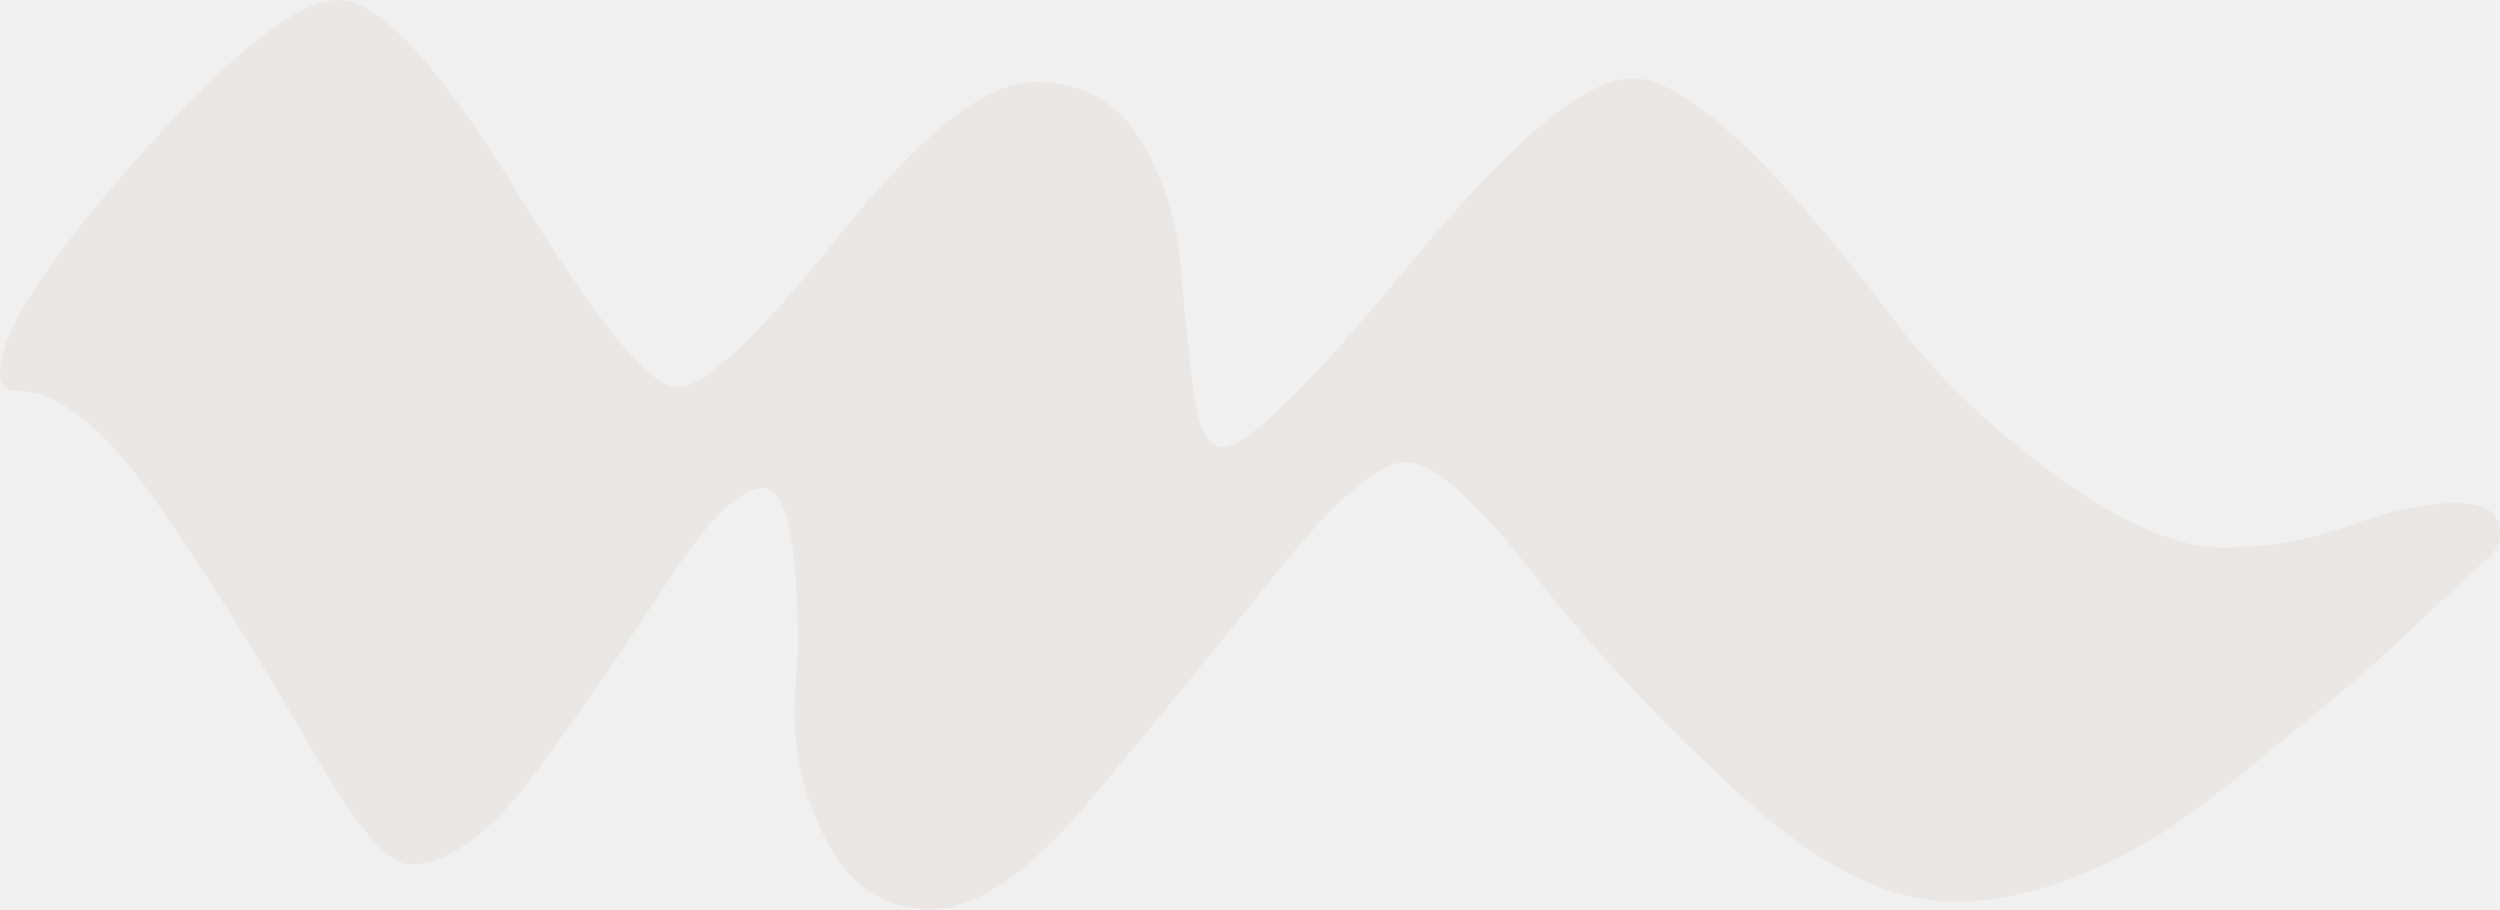
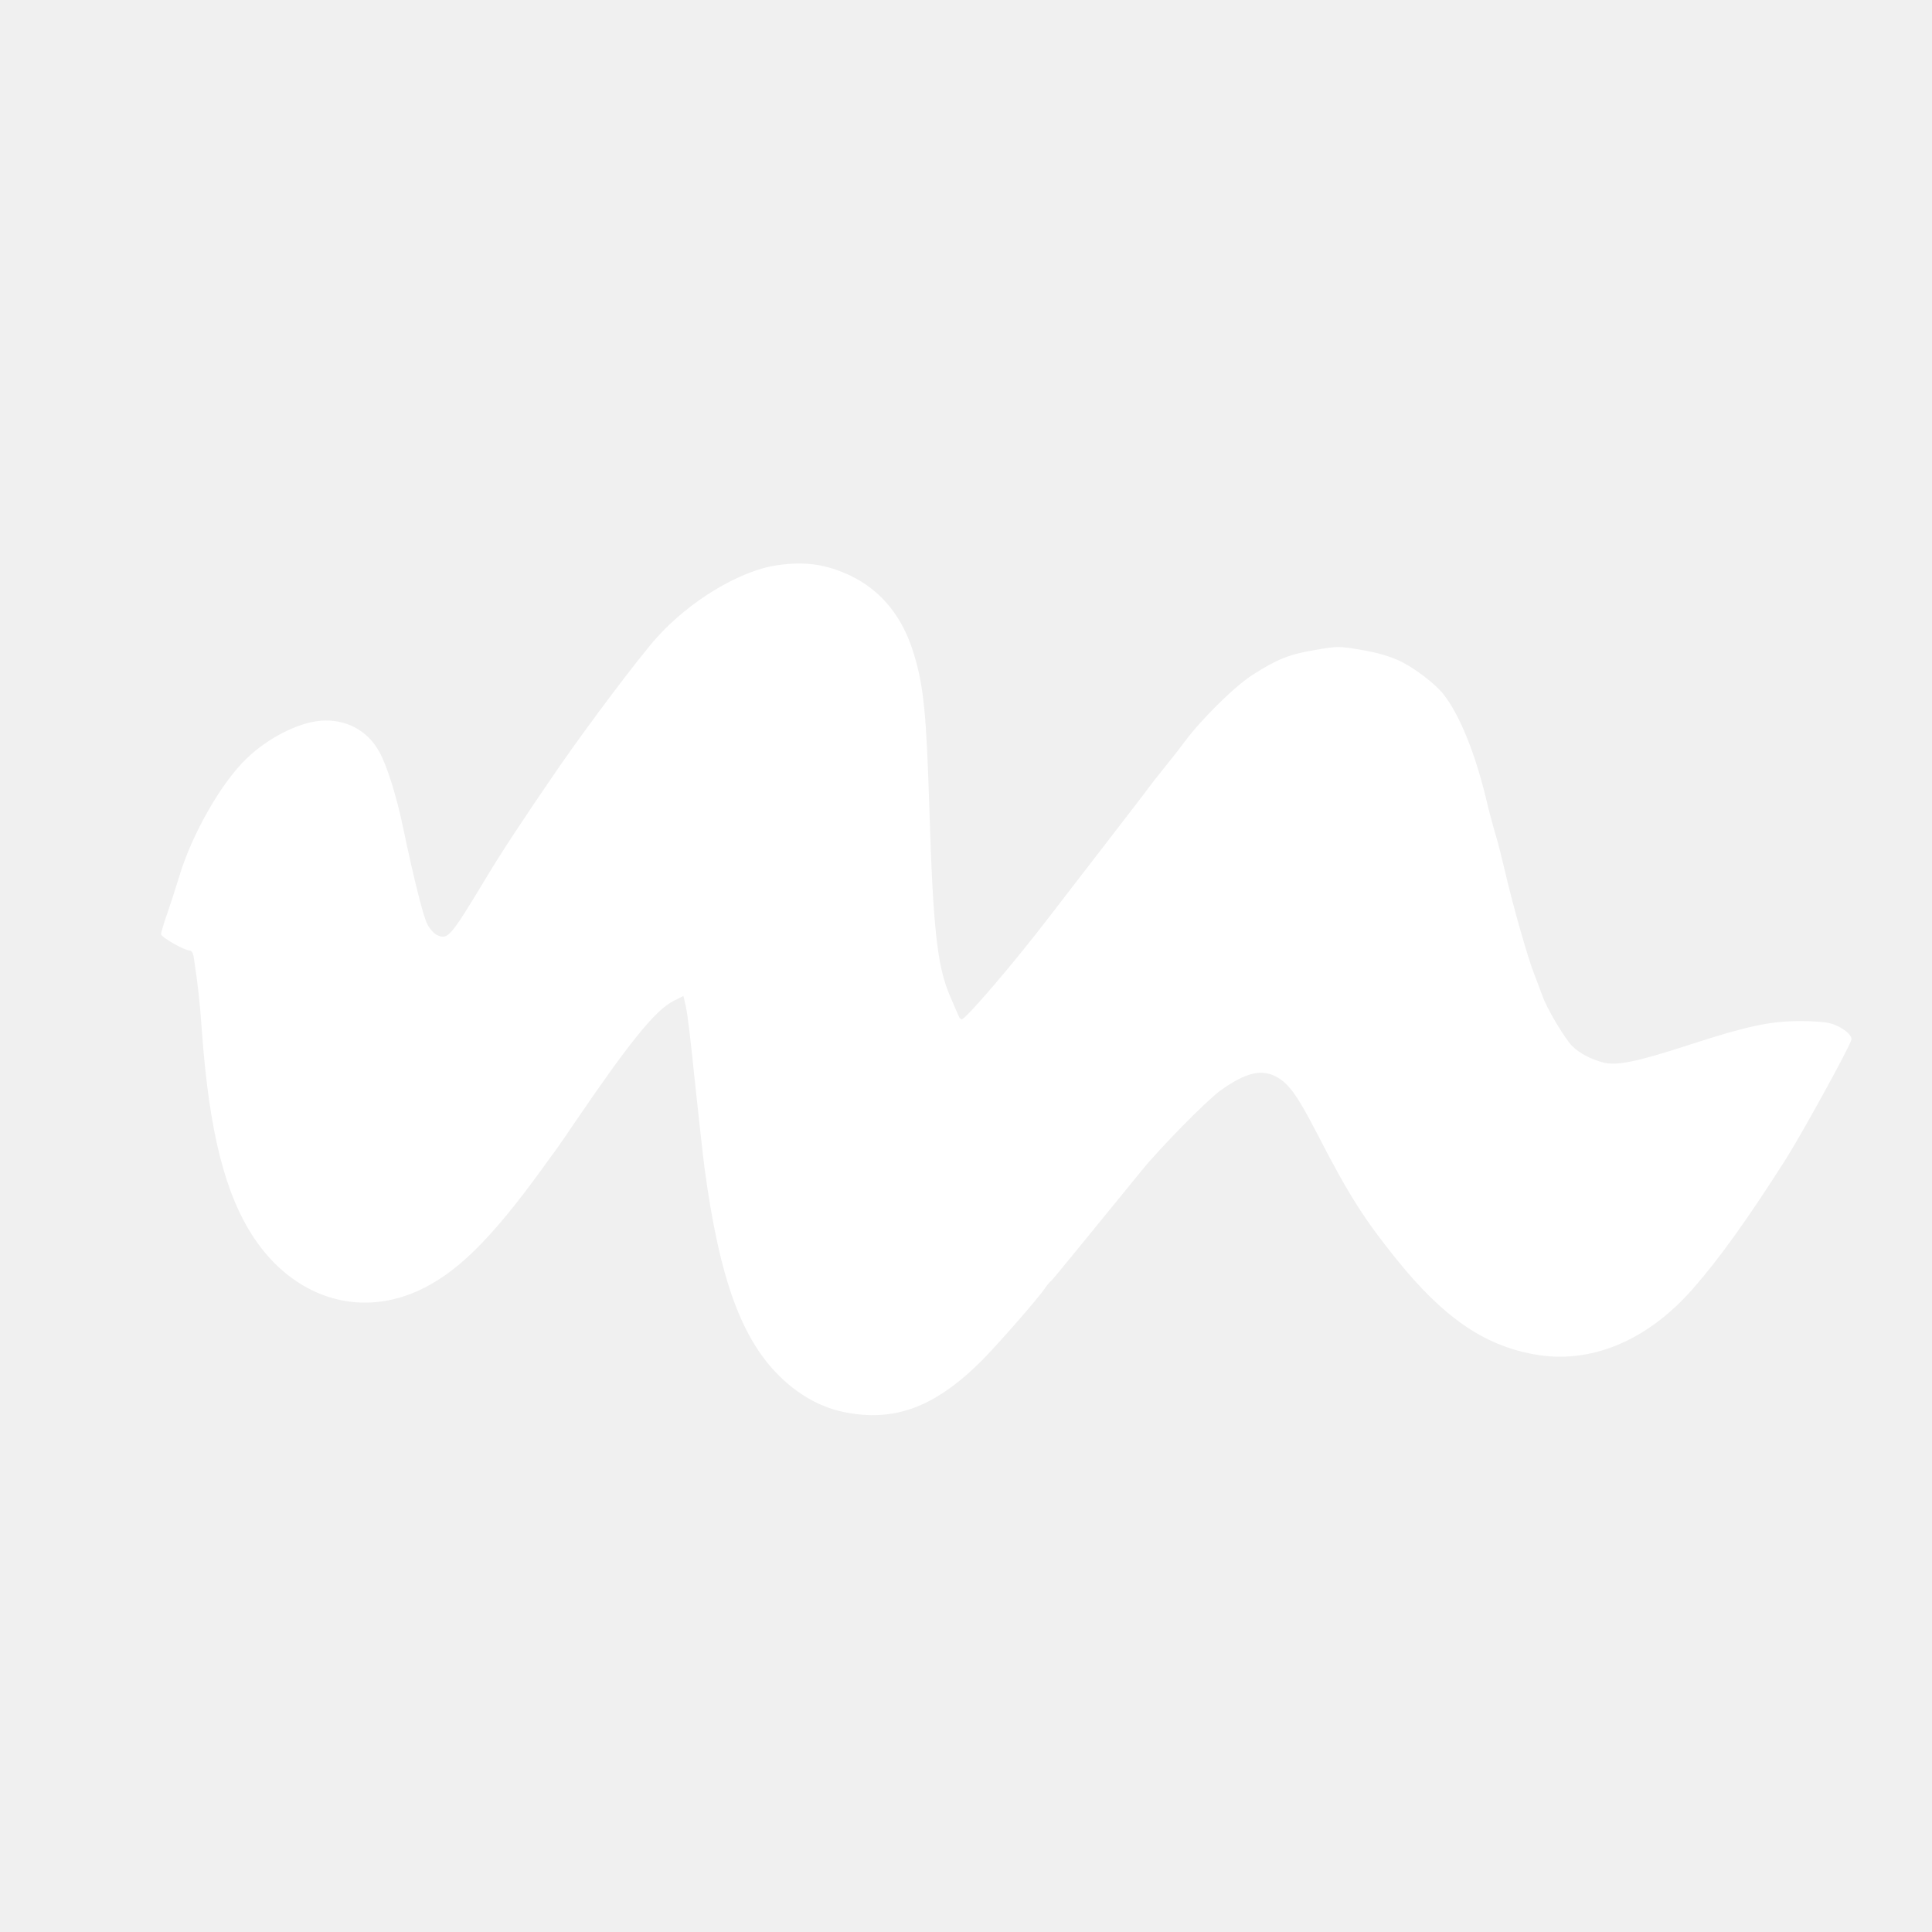
- <svg xmlns="http://www.w3.org/2000/svg" width="44" height="16" viewBox="0 0 44 16">
-   <path fill="#EBE7E4" fill-rule="evenodd" d="M14.044 11.41c0-1.88-.204-2.82-.612-2.82-.408 0-.966.547-1.675 1.64-.709 1.092-1.471 2.196-2.287 3.311-.816 1.115-1.568 1.672-2.255 1.672-.364 0-.908-.62-1.633-1.859l-.138-.24c-.795-1.398-1.665-2.786-2.61-4.163C1.89 7.574 1.053 6.885.323 6.885.107 6.885 0 6.776 0 6.557c0-.667.744-1.853 2.23-3.556l.218-.247C4.08.918 5.25 0 5.959 0c.68 0 1.674 1.044 2.984 3.132l.424.683c1.257 2.003 2.108 3.005 2.551 3.005.451 0 1.342-.817 2.674-2.45l.193-.239c1.439-1.792 2.577-2.688 3.414-2.688.838 0 1.46.338 1.868 1.016.408.678.645 1.41.709 2.197.064.787.14 1.519.225 2.196.086.678.258 1.017.516 1.017.43 0 1.535-1.082 3.318-3.246 1.782-2.164 3.081-3.246 3.897-3.246.902 0 2.405 1.377 4.51 4.131.773 1.05 1.75 2 2.93 2.853 1.182.852 2.159 1.278 2.932 1.278.773 0 1.525-.13 2.255-.393.73-.262 1.353-.394 1.868-.394.515 0 .773.175.773.525 0 .175-.075.328-.225.46l-.153.136c-.13.118-.312.287-.548.509l-.637.597c-.392.366-.73.67-1.012.914l-.163.138c-.365.306-.88.732-1.546 1.279-.666.546-1.235.973-1.707 1.279-1.289.786-2.502 1.18-3.64 1.18-1.138 0-2.405-.645-3.8-1.935-1.304-1.203-2.438-2.407-3.404-3.61l-.385-.486c-.918-1.138-1.598-1.707-2.042-1.707-.458 0-1.189.617-2.192 1.85l-.095.117c-1.052 1.312-2.126 2.623-3.221 3.935C18.135 15.344 17.19 16 16.395 16c-.794 0-1.395-.372-1.803-1.115-.408-.743-.612-1.552-.612-2.426l.064-1.05z" />
+ <svg xmlns="http://www.w3.org/2000/svg" width="32" height="32" viewBox="0 0 32 32" fill="none">
+   <path d="M12.863 9.364C12.25 9.453 11.419 9.956 10.874 10.565C10.585 10.89 9.779 11.956 9.269 12.691C8.71 13.504 8.325 14.085 8.068 14.513C7.458 15.526 7.419 15.572 7.237 15.486C7.184 15.461 7.112 15.379 7.077 15.305C7.005 15.165 6.845 14.513 6.681 13.728C6.571 13.194 6.407 12.669 6.278 12.445C6.082 12.092 5.718 11.903 5.308 11.938C4.934 11.97 4.431 12.227 4.082 12.566C3.665 12.965 3.18 13.814 2.97 14.513C2.916 14.691 2.827 14.966 2.77 15.13C2.713 15.294 2.667 15.447 2.667 15.472C2.667 15.522 3.052 15.743 3.141 15.743C3.176 15.743 3.201 15.79 3.212 15.875C3.283 16.353 3.308 16.574 3.344 17.08C3.465 18.746 3.726 19.78 4.207 20.504C4.859 21.481 5.915 21.827 6.906 21.388C7.547 21.103 8.121 20.543 8.977 19.363C9.048 19.263 9.148 19.127 9.198 19.059C9.248 18.992 9.398 18.774 9.53 18.578C10.428 17.259 10.856 16.731 11.152 16.581L11.319 16.496L11.362 16.681C11.387 16.784 11.451 17.33 11.508 17.901C11.569 18.468 11.64 19.12 11.669 19.345C11.922 21.221 12.296 22.226 12.97 22.85C13.277 23.132 13.615 23.314 13.982 23.389C14.809 23.556 15.473 23.314 16.243 22.554C16.492 22.308 17.209 21.491 17.312 21.331C17.341 21.288 17.384 21.235 17.409 21.217C17.444 21.185 17.815 20.732 18.913 19.384C19.223 19.003 19.975 18.239 20.207 18.068C20.631 17.762 20.899 17.697 21.155 17.843C21.359 17.961 21.498 18.161 21.826 18.796C22.336 19.787 22.592 20.19 23.138 20.867C23.901 21.812 24.567 22.276 25.394 22.429C26.328 22.608 27.28 22.215 28.043 21.342C28.475 20.85 28.938 20.204 29.566 19.22C29.815 18.831 30.585 17.437 30.664 17.227C30.692 17.152 30.51 17.002 30.322 16.952C30.239 16.927 30.004 16.909 29.797 16.913C29.323 16.913 28.927 16.998 28.015 17.294C27.131 17.583 26.788 17.654 26.564 17.601C26.346 17.544 26.165 17.448 26.04 17.326C25.915 17.198 25.612 16.692 25.544 16.485C25.512 16.403 25.455 16.242 25.412 16.135C25.312 15.889 25.059 15.001 24.934 14.459C24.881 14.235 24.81 13.946 24.77 13.818C24.731 13.689 24.657 13.418 24.61 13.211C24.428 12.466 24.179 11.849 23.915 11.507C23.779 11.332 23.437 11.068 23.184 10.947C23.013 10.868 22.81 10.808 22.549 10.765C22.182 10.701 22.154 10.701 21.787 10.765C21.355 10.836 21.152 10.918 20.745 11.179C20.45 11.368 19.904 11.906 19.622 12.284C19.544 12.391 19.412 12.559 19.33 12.659C19.252 12.755 19.073 12.979 18.942 13.158C18.656 13.529 18.318 13.971 17.826 14.606C17.637 14.852 17.433 15.116 17.373 15.194C16.795 15.95 15.993 16.884 15.929 16.884C15.915 16.884 15.893 16.863 15.883 16.838C15.872 16.817 15.804 16.66 15.733 16.492C15.523 16.003 15.455 15.379 15.394 13.422C15.344 11.835 15.302 11.382 15.141 10.847C14.959 10.227 14.606 9.788 14.093 9.538C13.687 9.346 13.334 9.292 12.863 9.364Z" fill="white" />
</svg>
